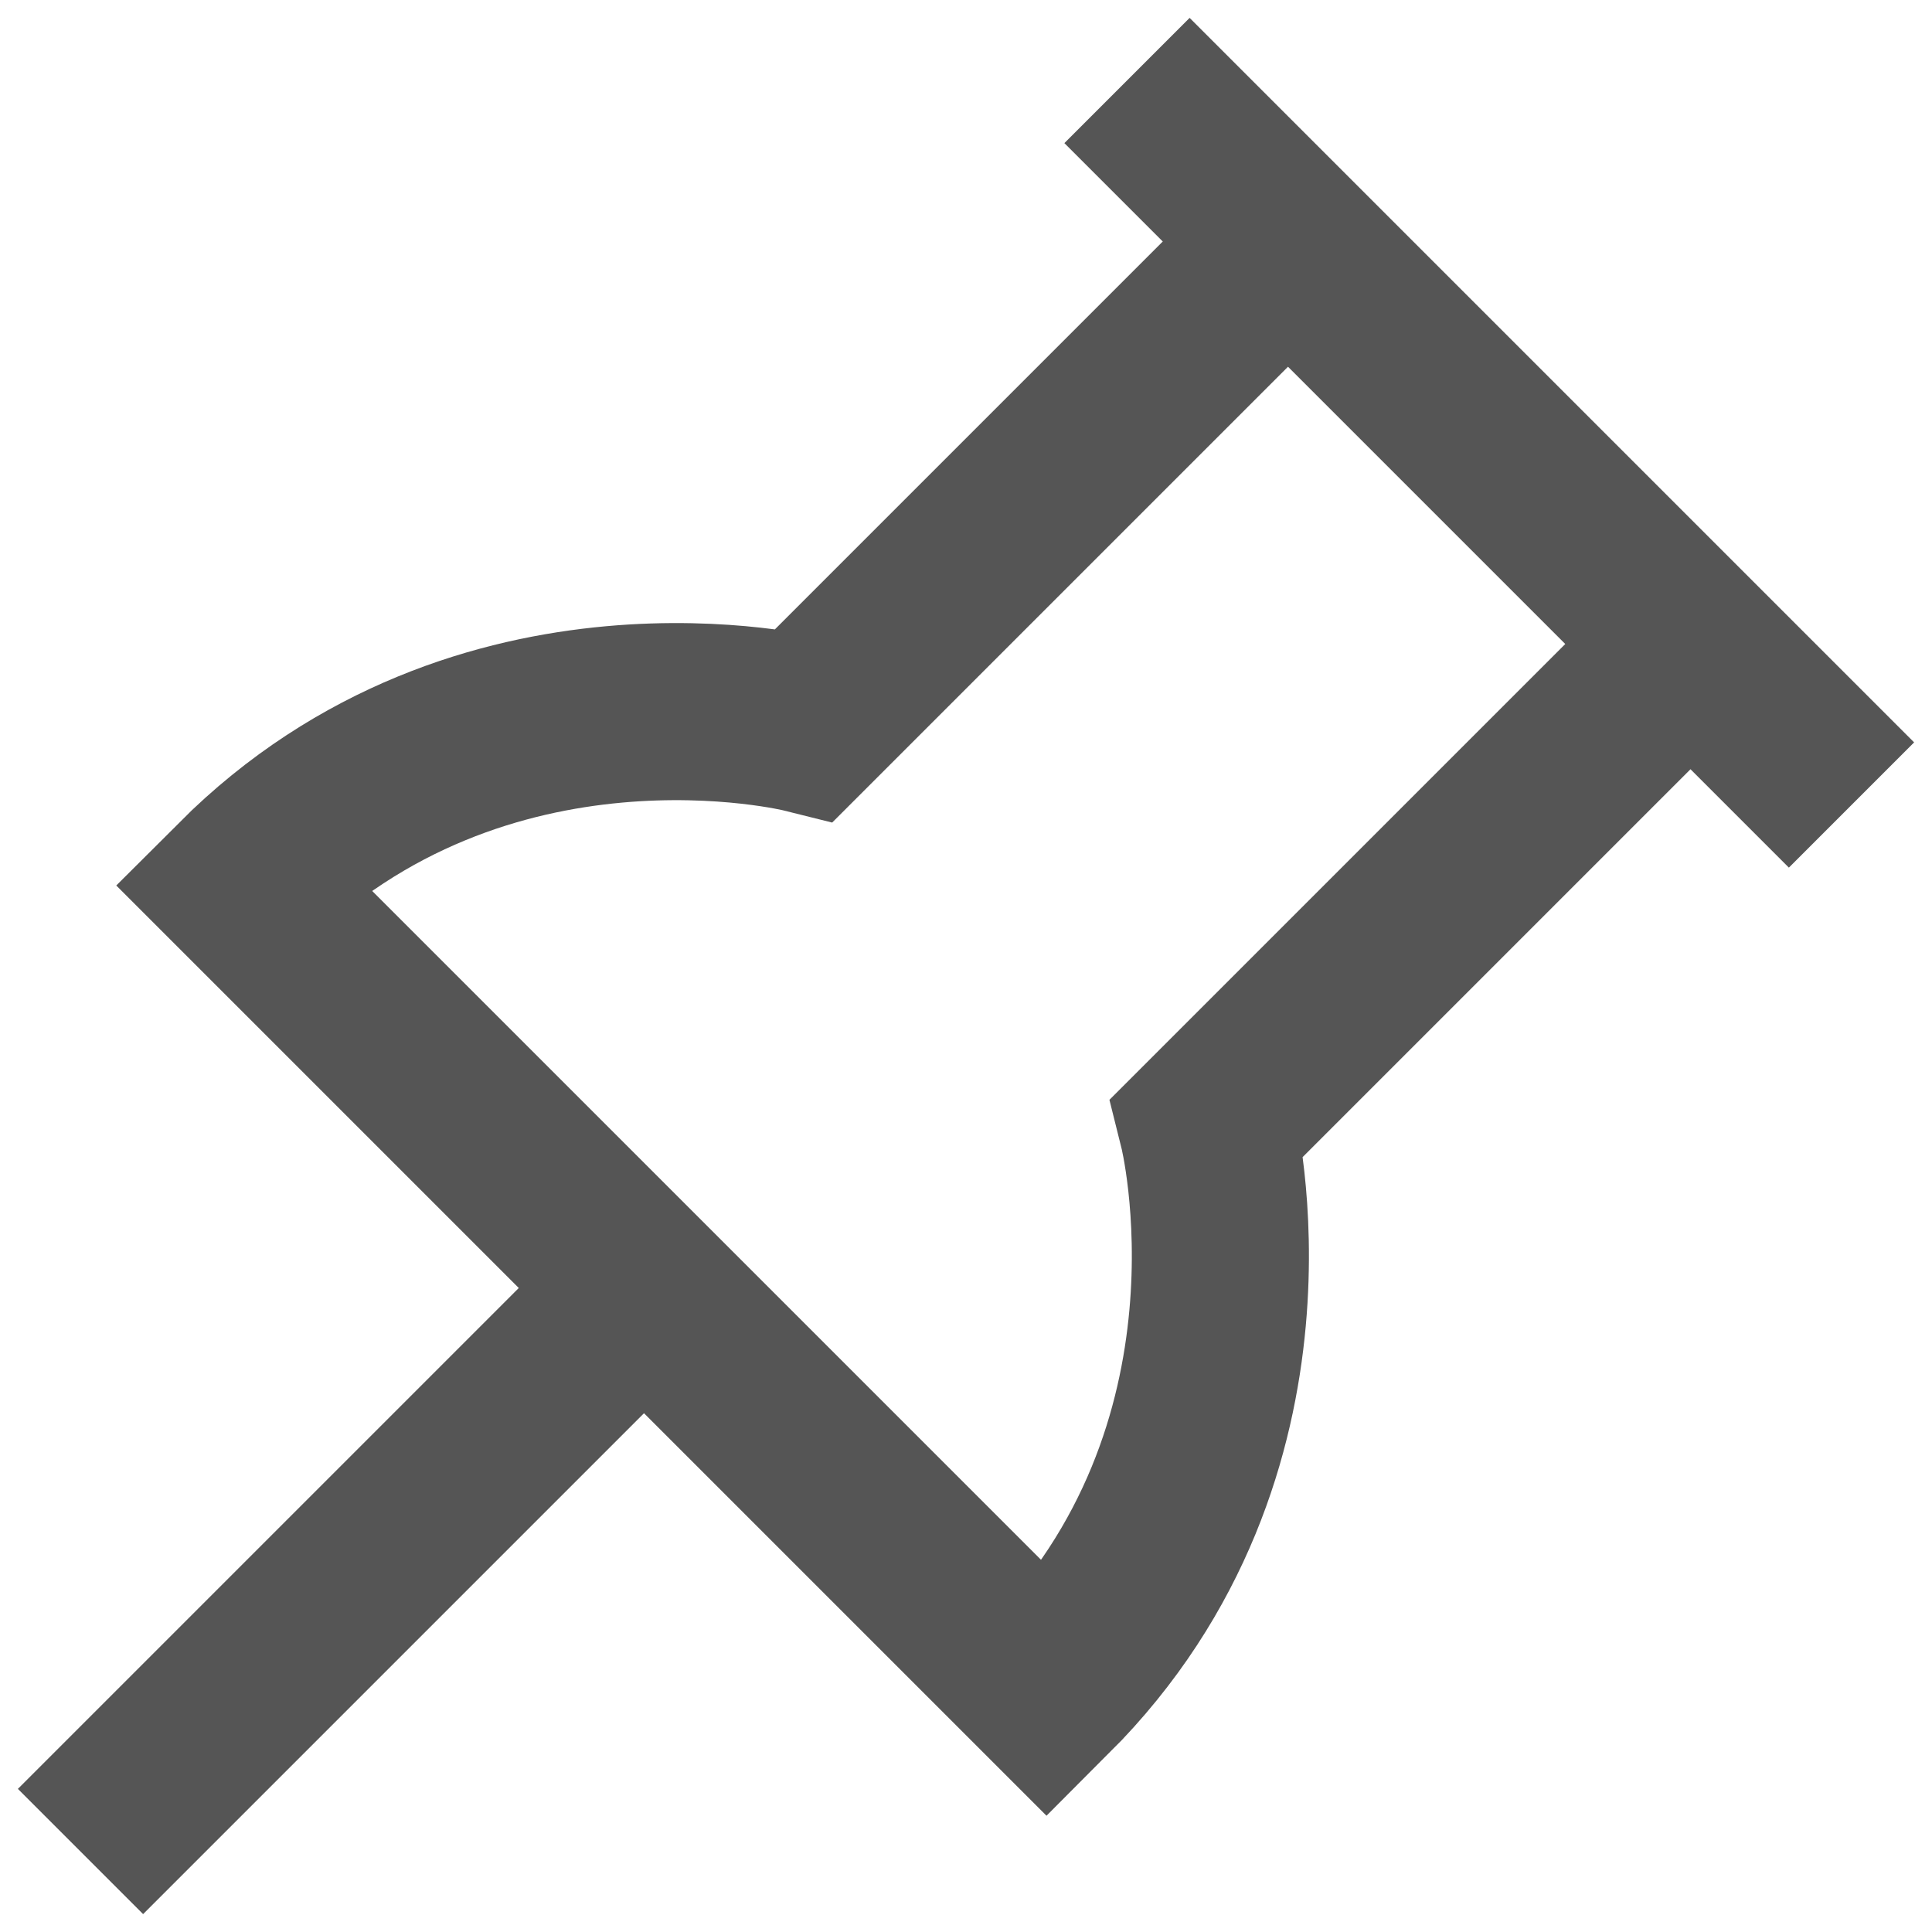
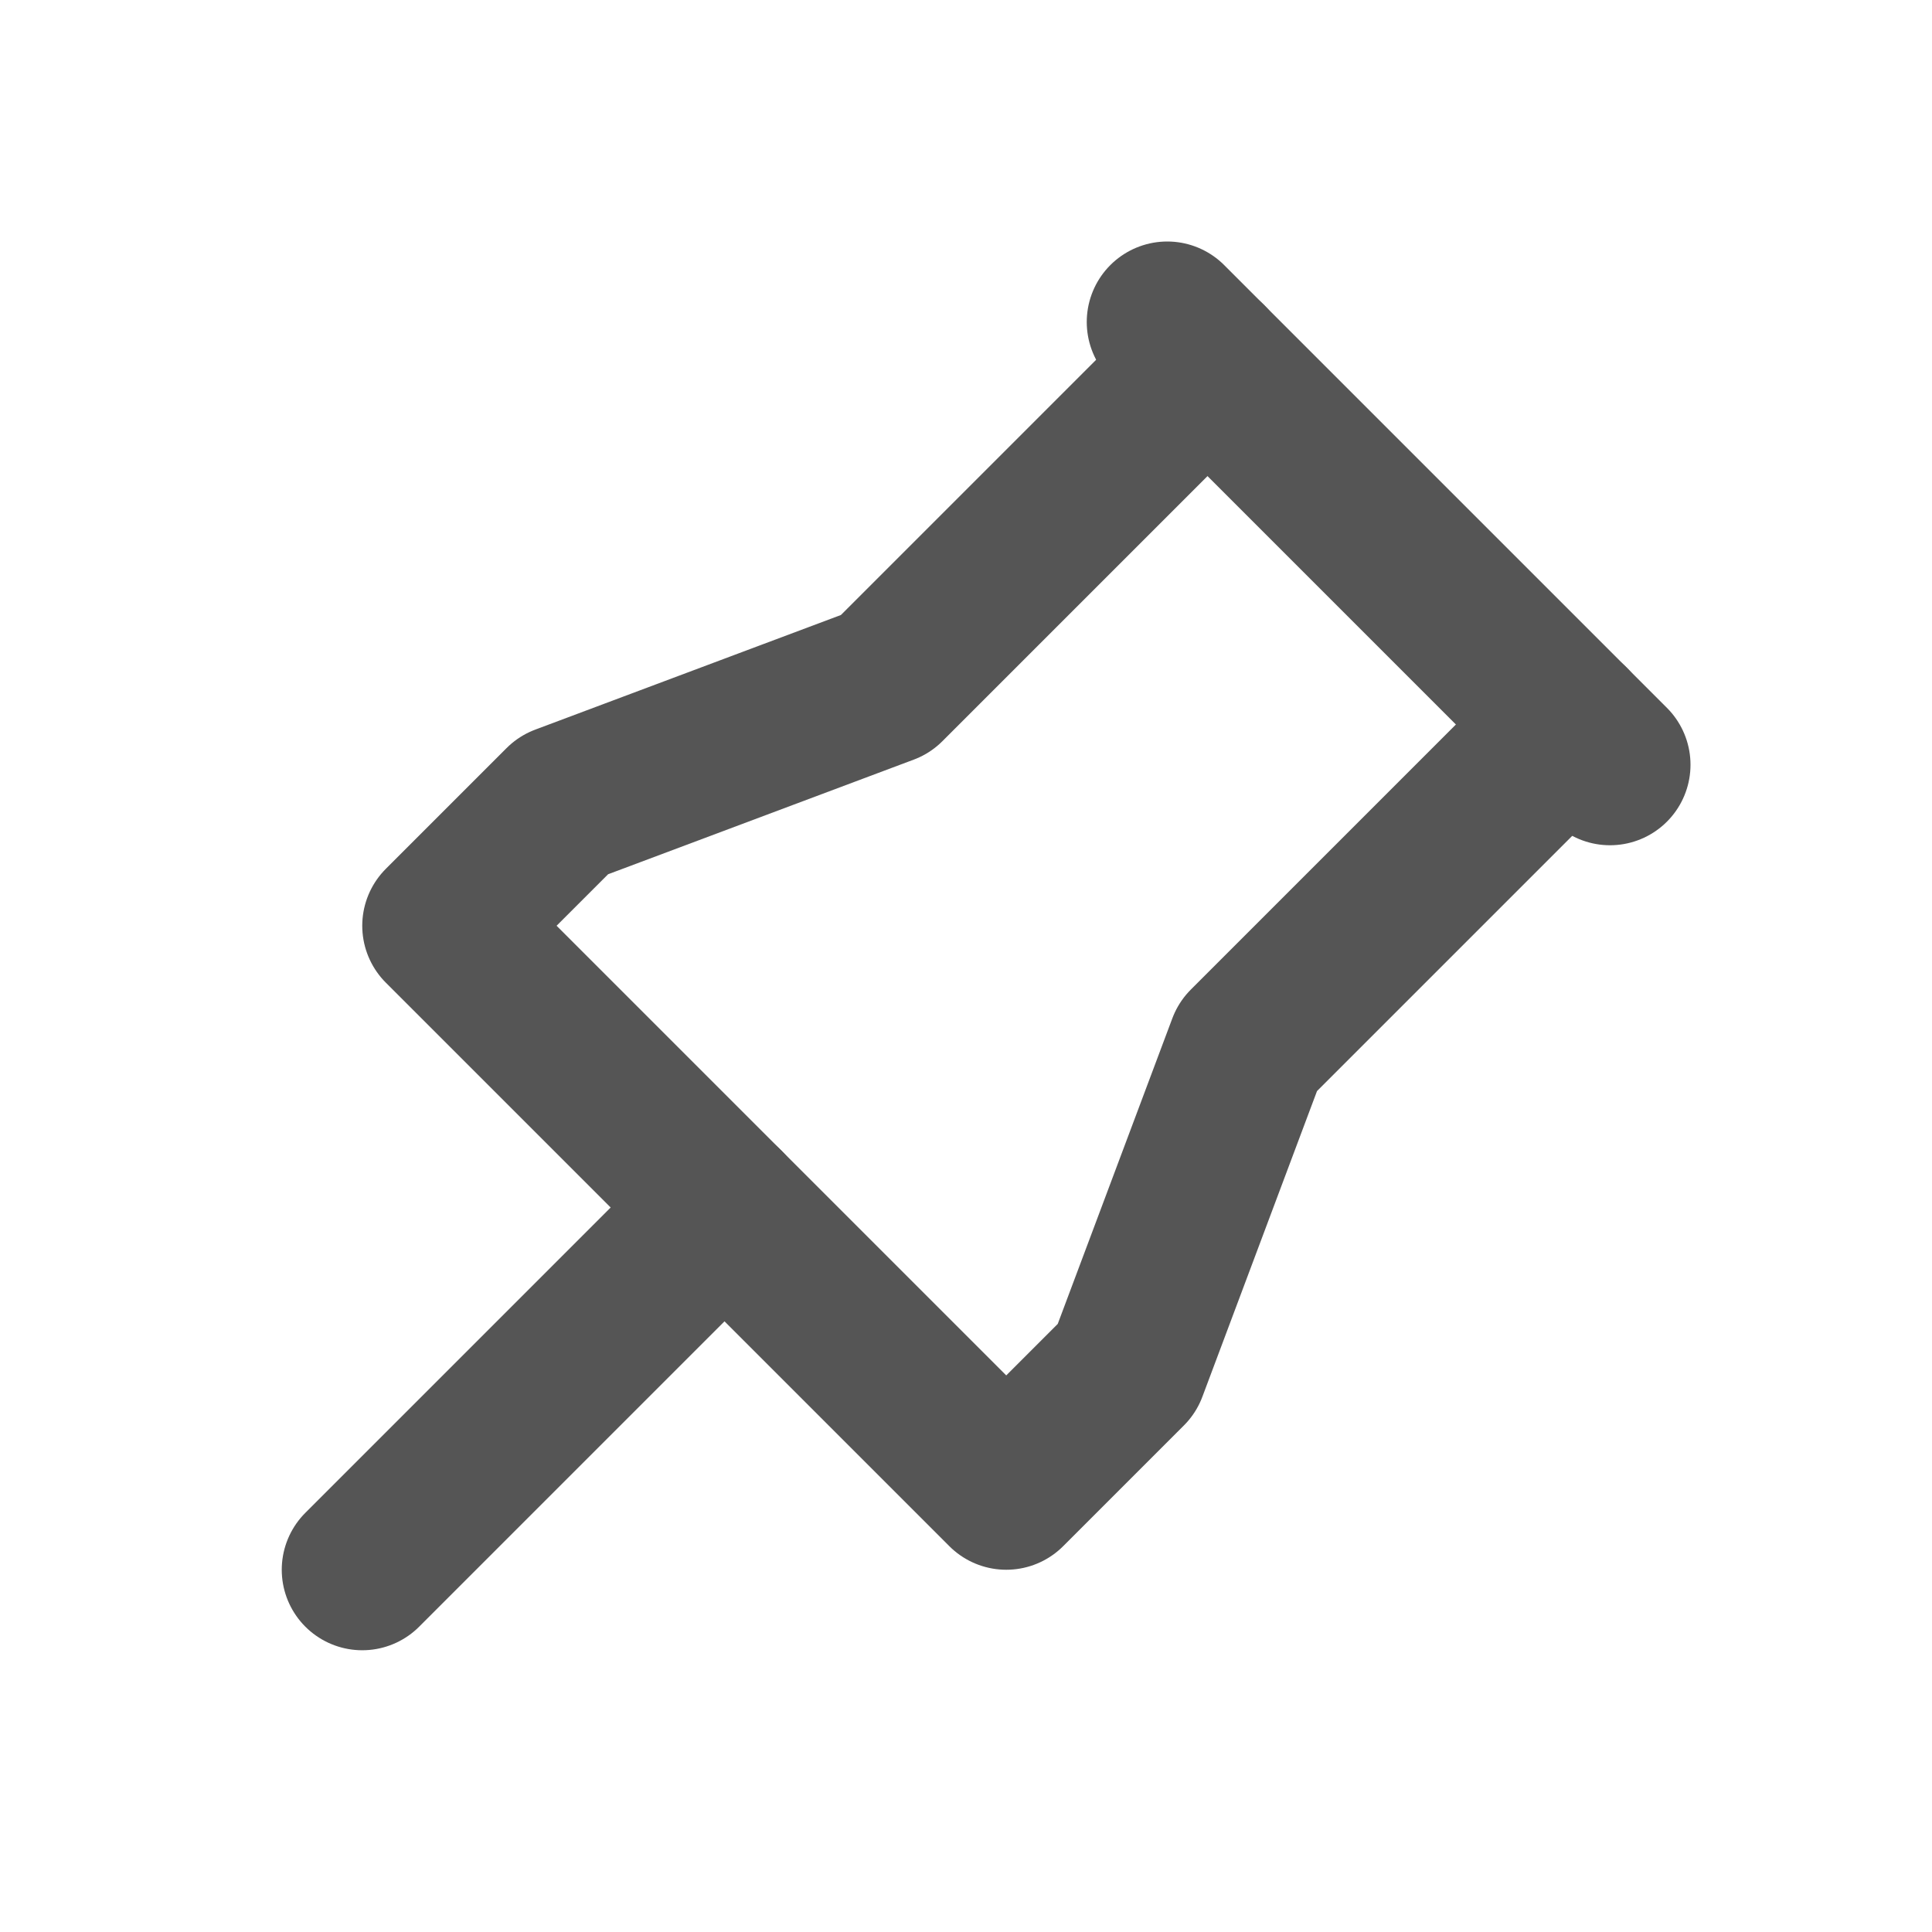
- <svg xmlns="http://www.w3.org/2000/svg" width="800px" height="800px" viewBox="0 0 24 24">
-   <path fill="none" stroke="#555555" stroke-width="2.2" d="M16,3 L10,9 C10,9 6,8 3,11 C3,11 13,21 13,21 C16,18 15,14 15,14 L21,8 L16,3 Z M1,23 L8,16 M14,1 L23,10" />
+ <svg xmlns="http://www.w3.org/2000/svg" width="24" height="24" viewBox="0 0 24 24" fill="none" stroke="#555555" stroke-width="2" stroke-linecap="round" stroke-linejoin="round" class="icon icon-tabler icons-tabler-outline icon-tabler-pin">
+   <path stroke="none" d="M0 0h24v24H0z" fill="none" />
+   <path d="M15 4.5l-4 4l-4 1.5l-1.5 1.5l7 7l1.5 -1.5l1.5 -4l4 -4" />
+   <path d="M9 15l-4.5 4.5" />
+   <path d="M14.5 4l5.5 5.5" />
</svg>
